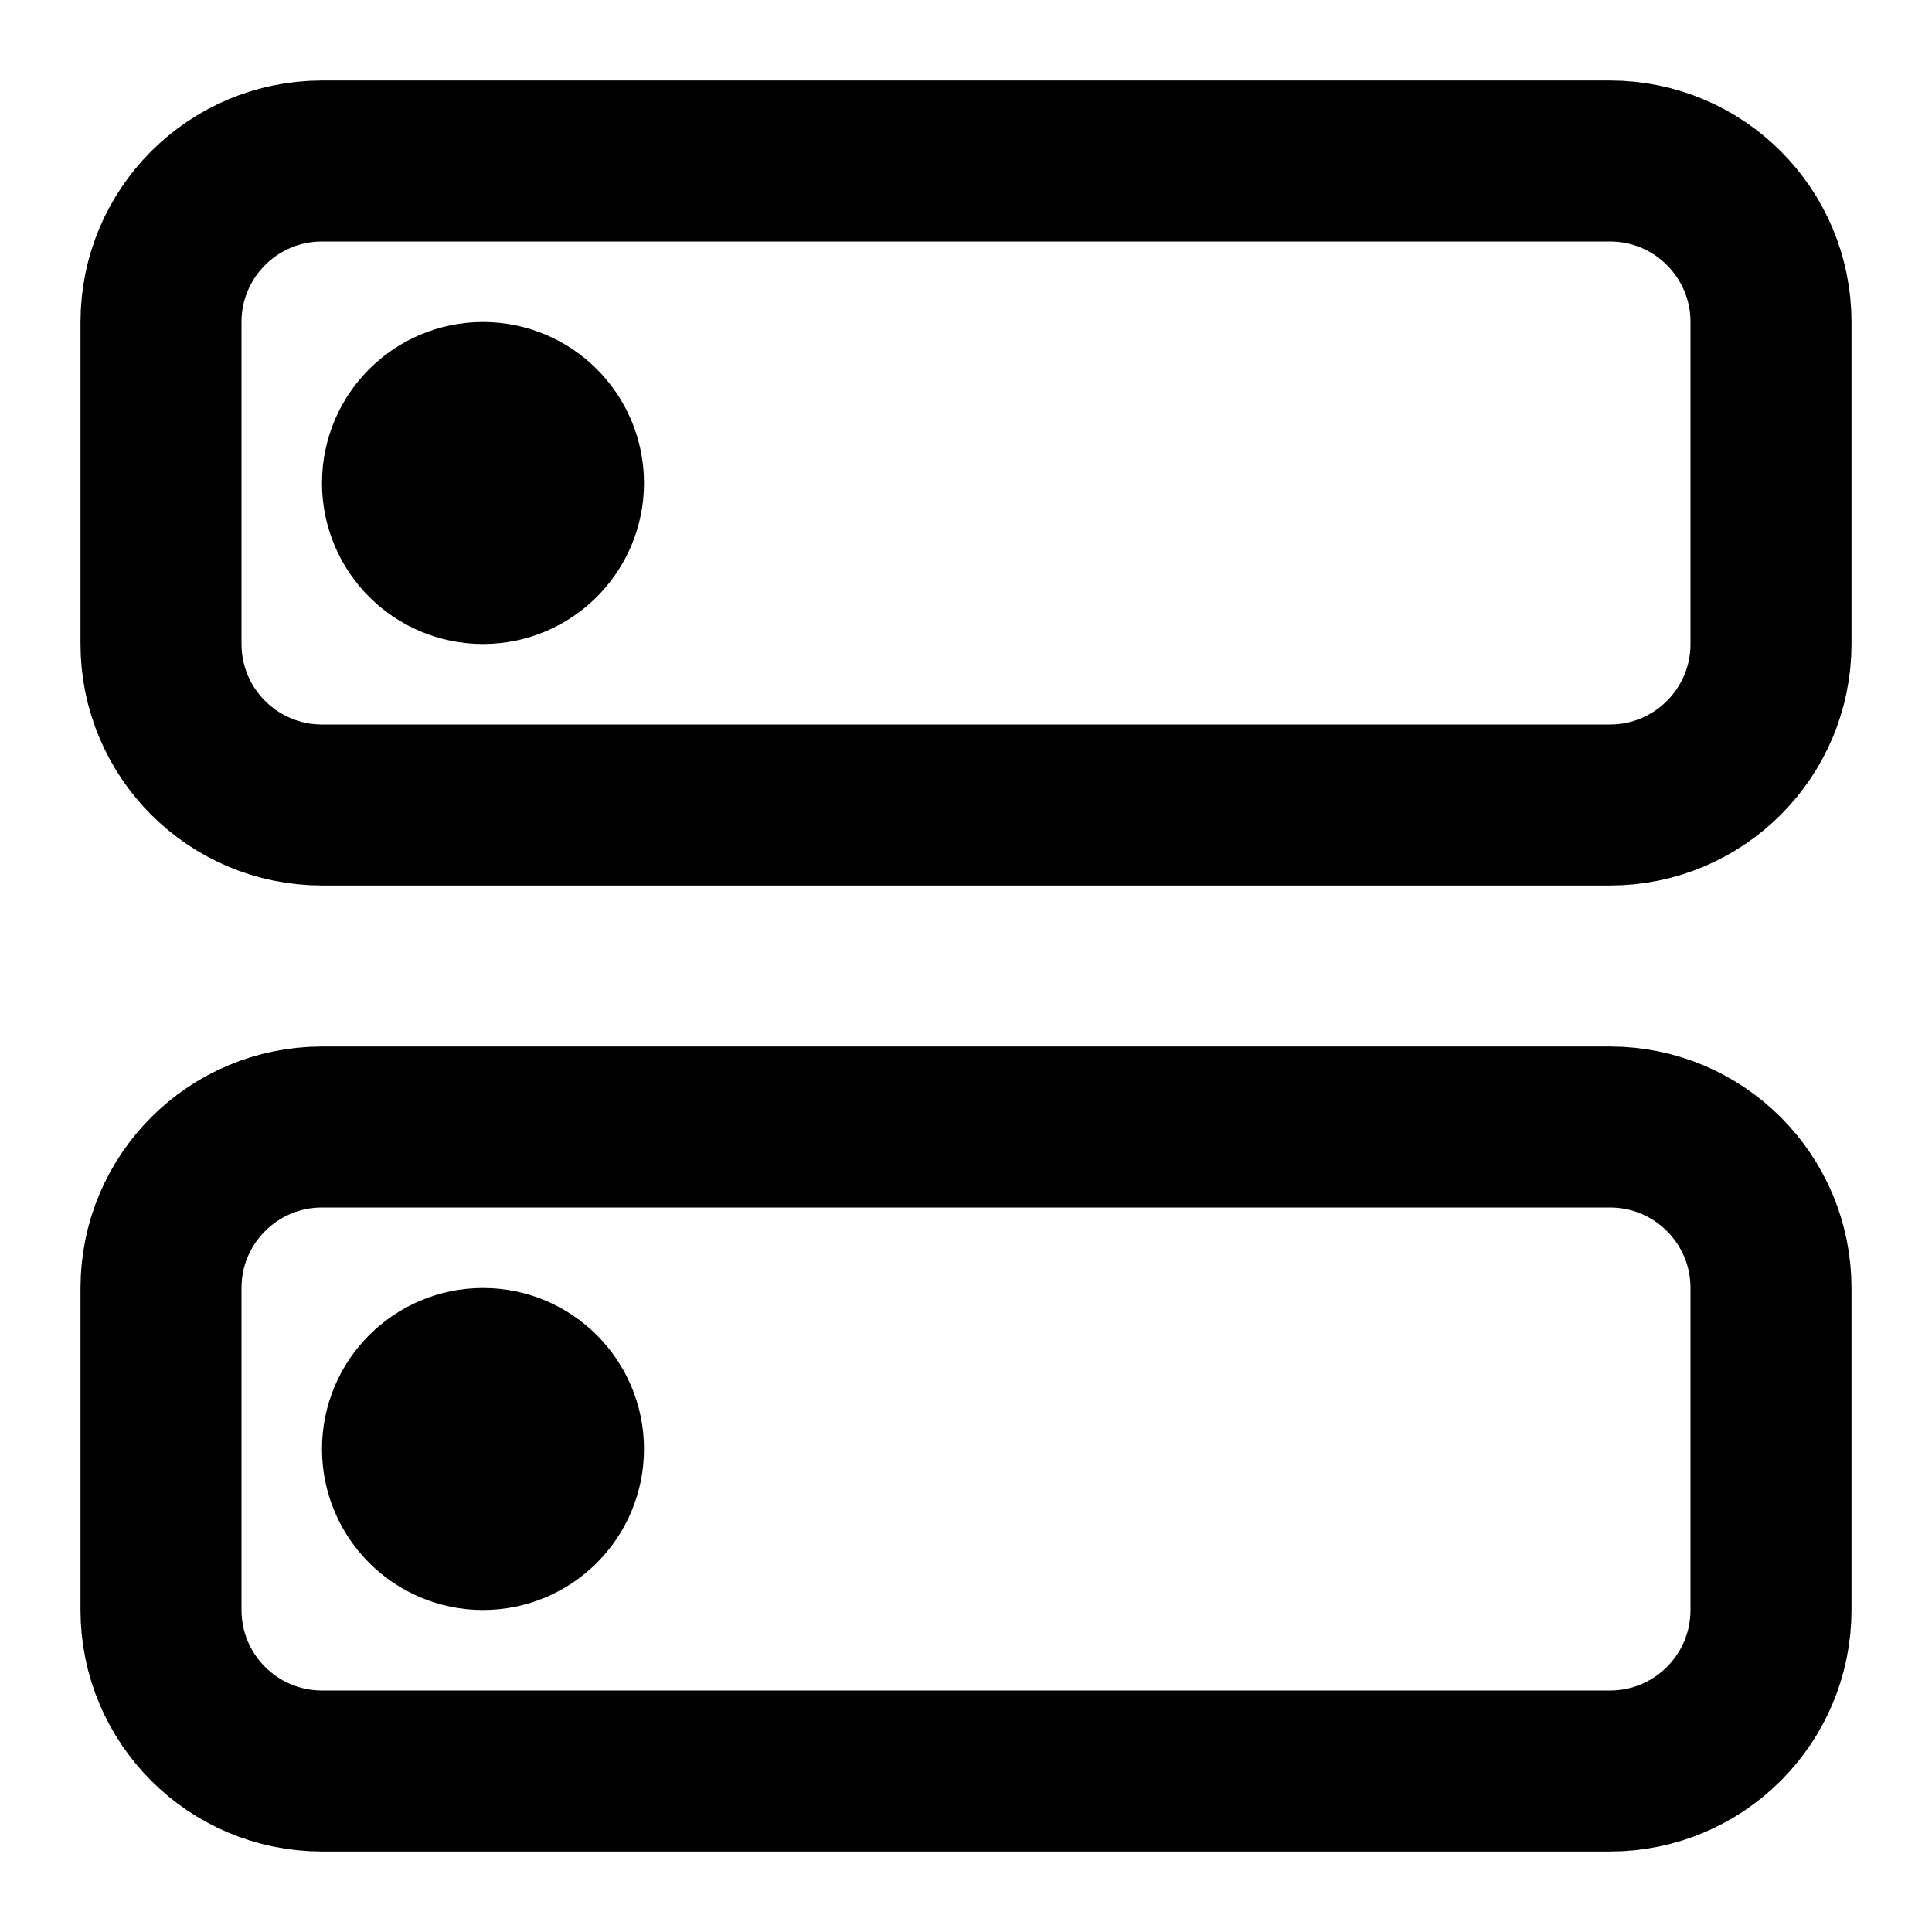
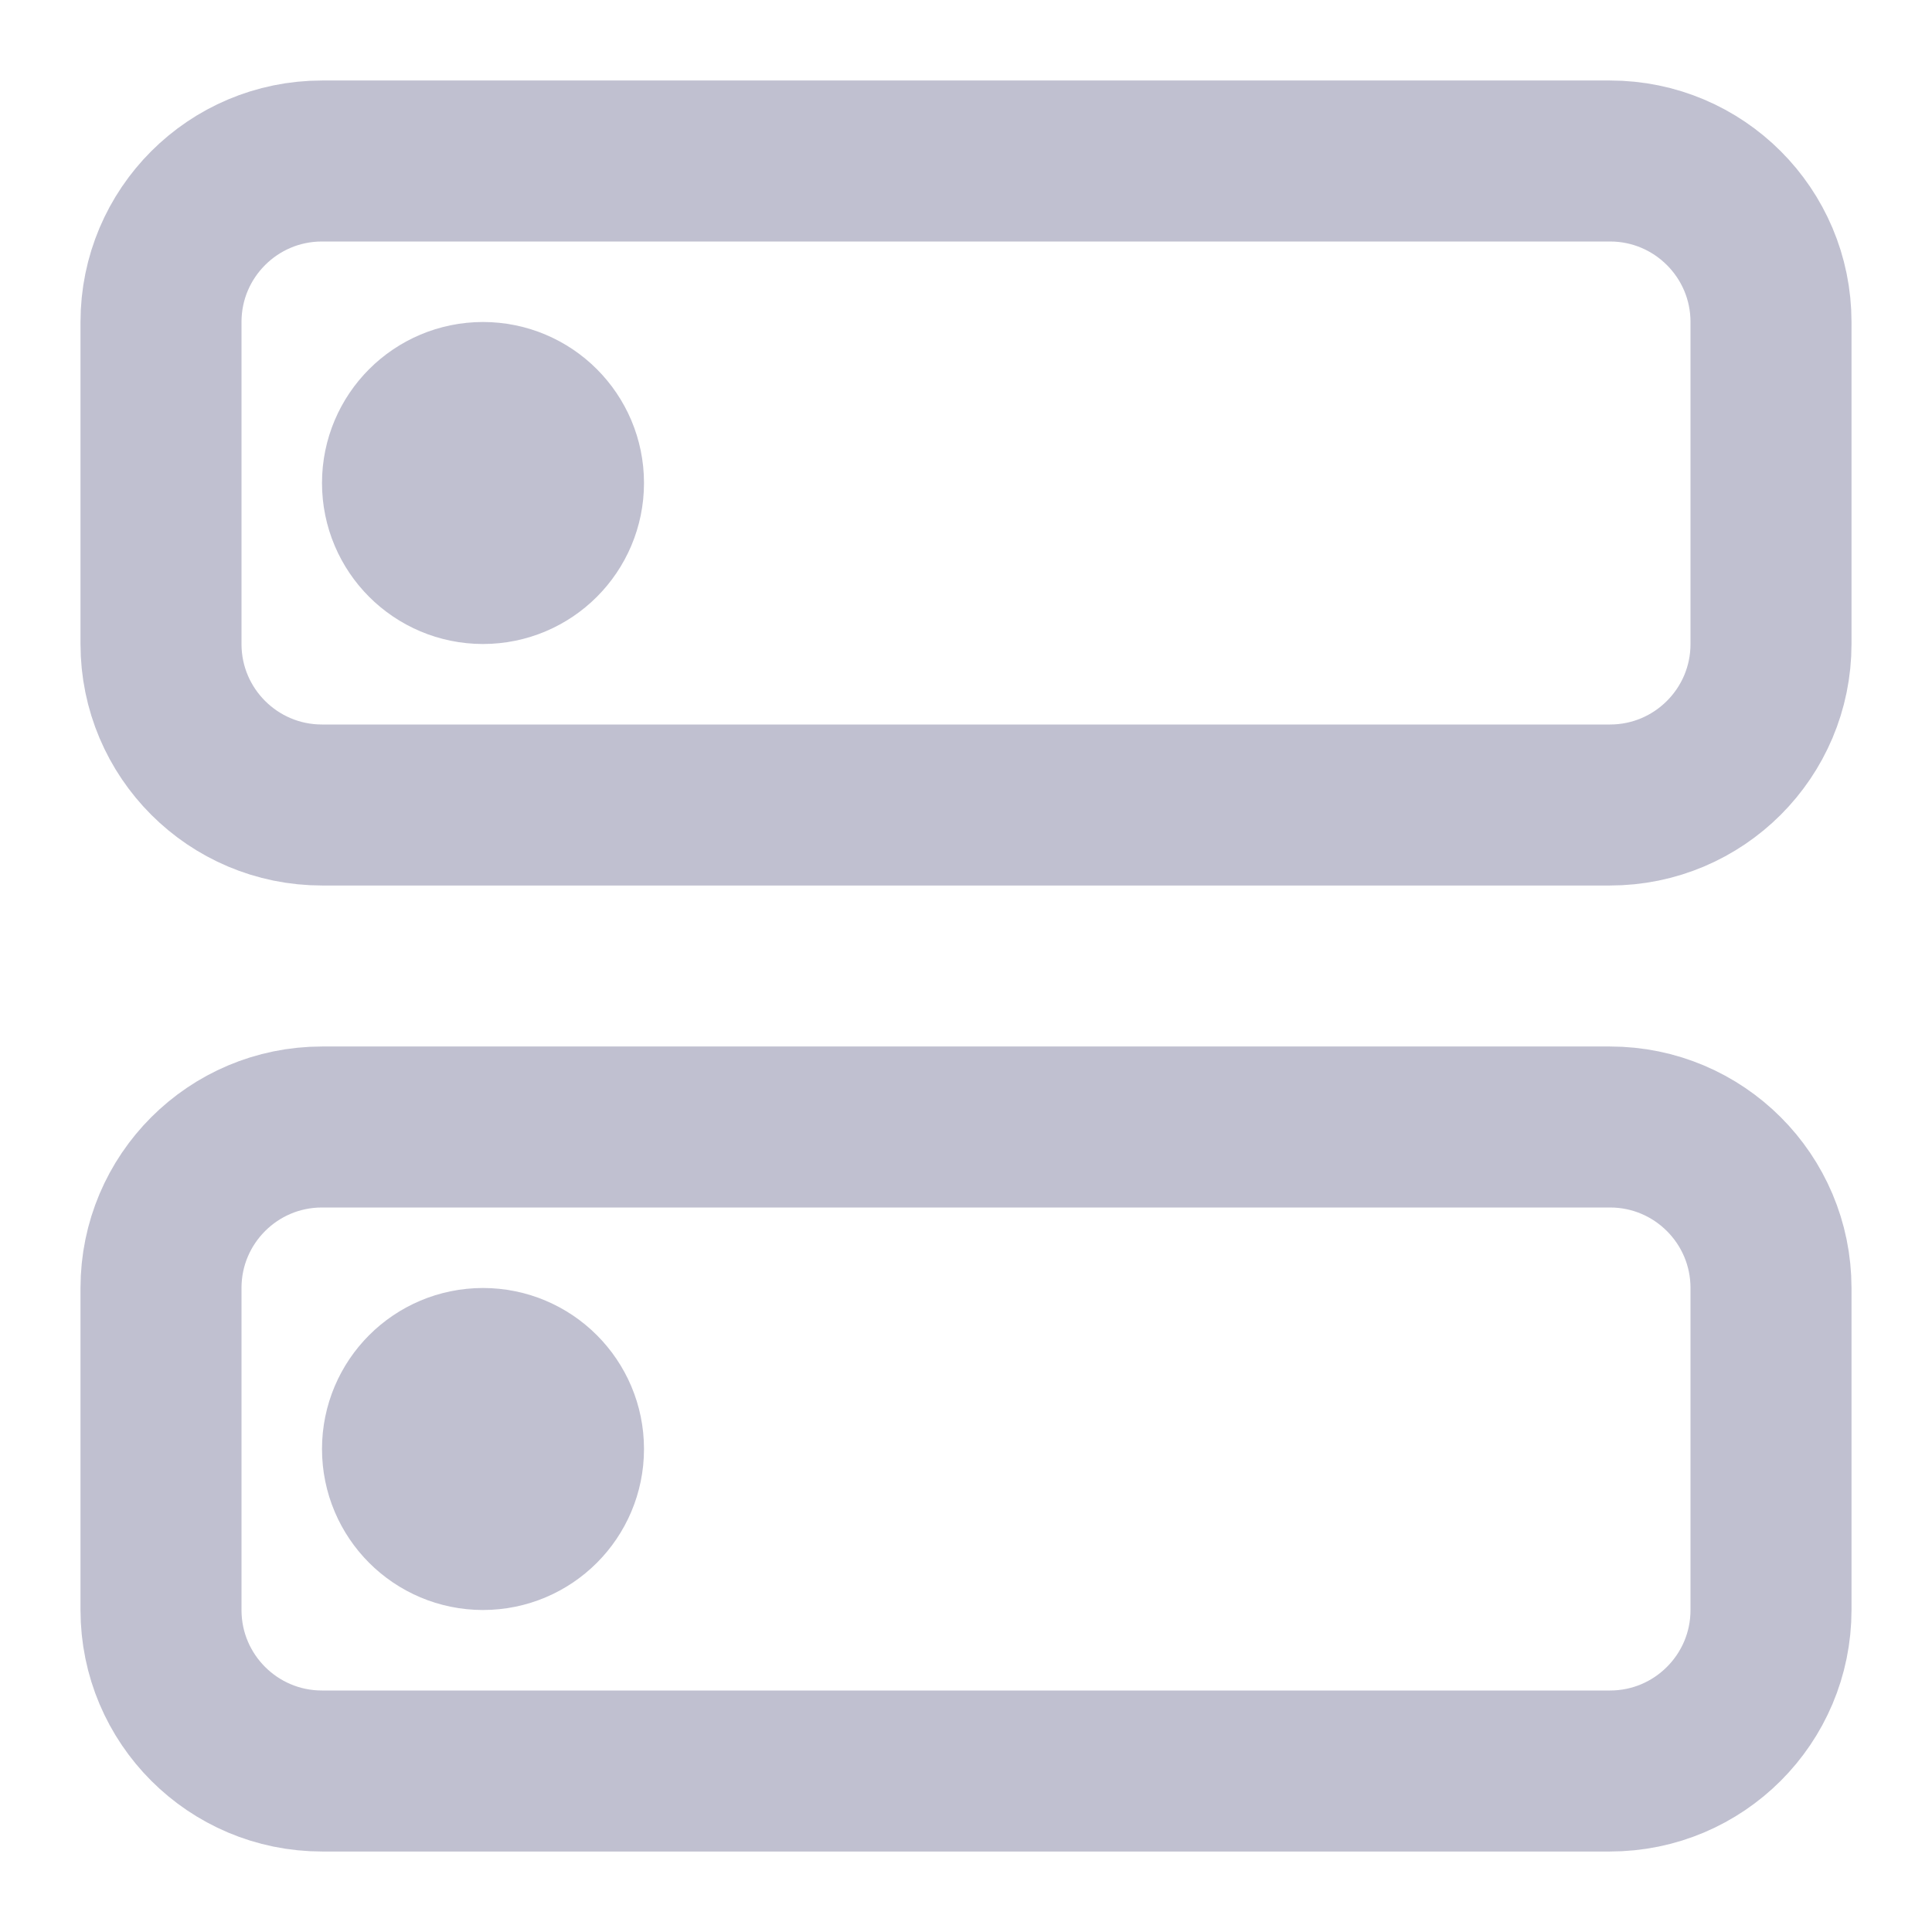
- <svg xmlns="http://www.w3.org/2000/svg" viewBox="0 0 24 24" fill="none" stroke="currentColor" stroke-width="2" stroke-linecap="round" stroke-linejoin="round">
+ <svg xmlns="http://www.w3.org/2000/svg" viewBox="0 0 24 24" fill="none" stroke="#C0C0D0" stroke-width="2" stroke-linecap="round" stroke-linejoin="round">
  <rect x="2" y="2" width="20" height="8" rx="2" />
  <rect x="2" y="14" width="20" height="8" rx="2" />
-   <circle cx="6" cy="6" r="1" fill="currentColor" />
-   <circle cx="6" cy="18" r="1" fill="currentColor" />
+   <circle cx="6" cy="6" r="1" fill="#C0C0D0" />
+   <circle cx="6" cy="18" r="1" fill="#C0C0D0" />
</svg>
